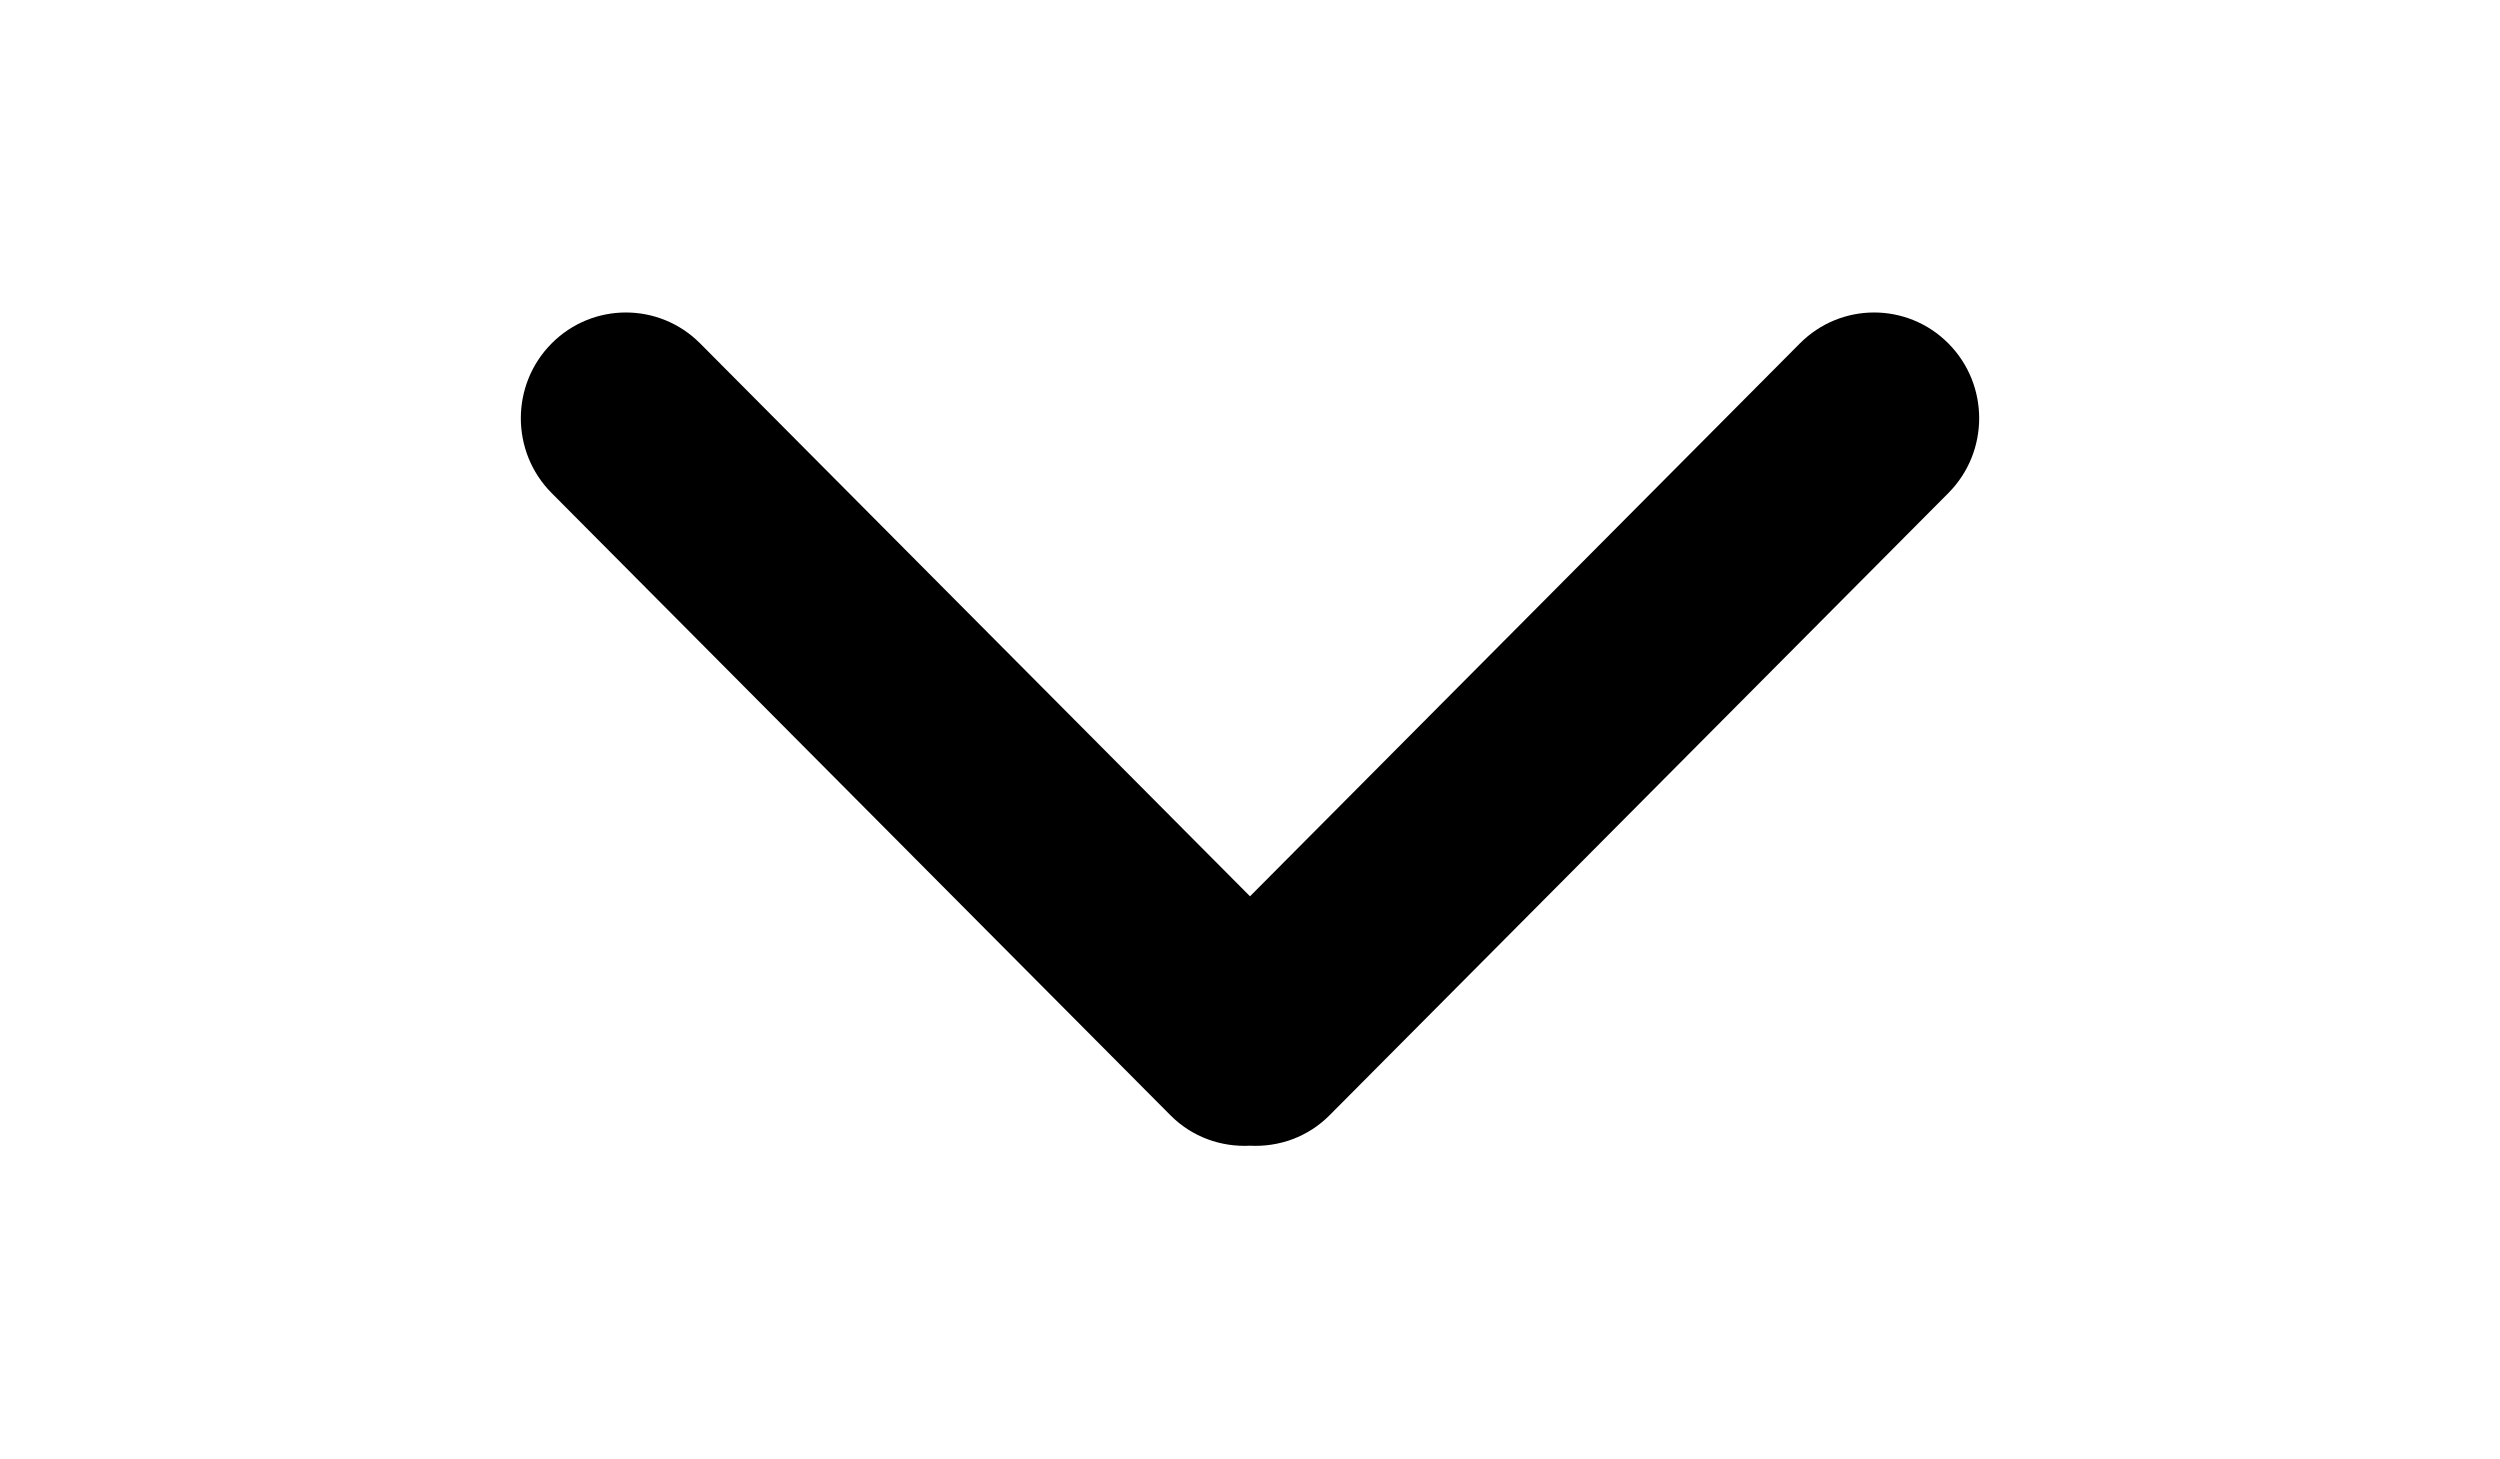
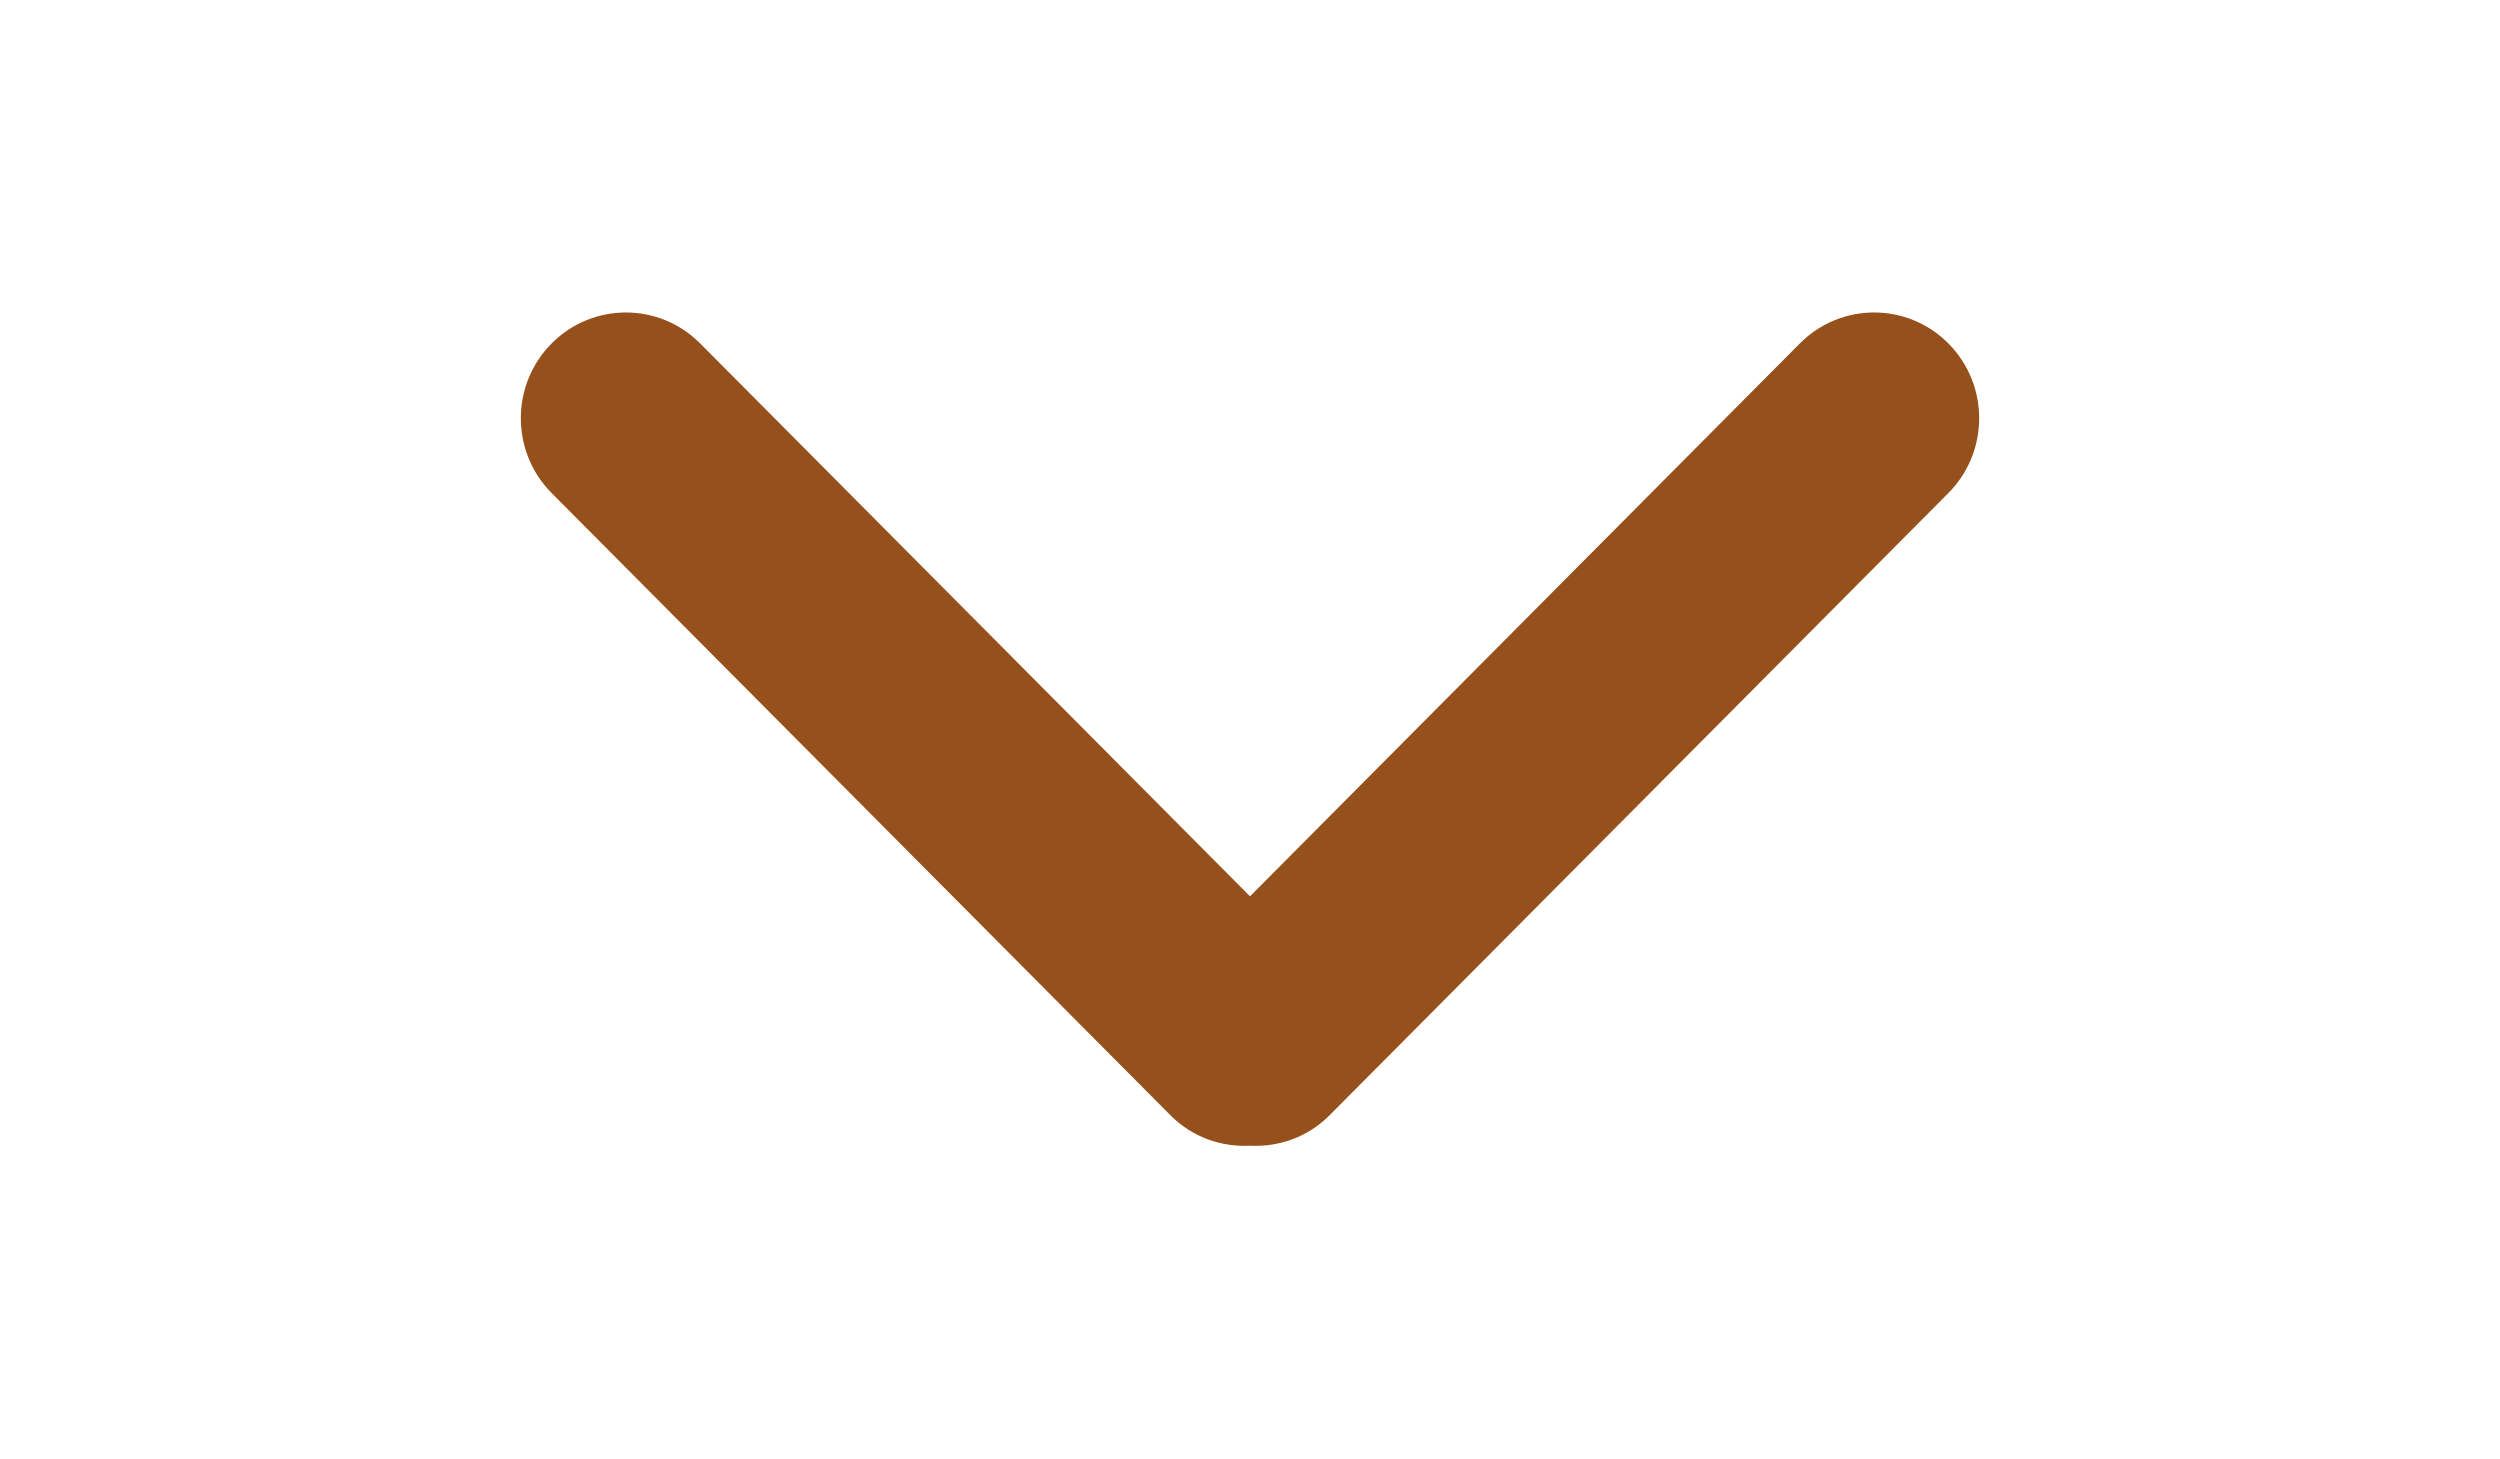
- <svg xmlns="http://www.w3.org/2000/svg" version="1.1" id="Capa_1" x="0px" y="0px" width="960px" height="560px" viewBox="0 0 960 560" enable-background="new 0 0 960 560" xml:space="preserve">
+ <svg xmlns="http://www.w3.org/2000/svg" version="1.1" id="Capa_1" x="0px" y="0px" width="960px" height="560px" fill="#96501b" viewBox="0 0 960 560" enable-background="new 0 0 960 560" xml:space="preserve">
  <g id="Rounded_Rectangle_33_copy_4_1_">
    <path d="M480,344.181L268.869,131.889c-15.756-15.859-41.3-15.859-57.054,0c-15.754,15.857-15.754,41.57,0,57.431l237.632,238.937   c8.395,8.451,19.562,12.254,30.553,11.698c10.993,0.556,22.159-3.247,30.555-11.698l237.631-238.937   c15.756-15.86,15.756-41.571,0-57.431s-41.299-15.859-57.051,0L480,344.181z" />
  </g>
</svg>
